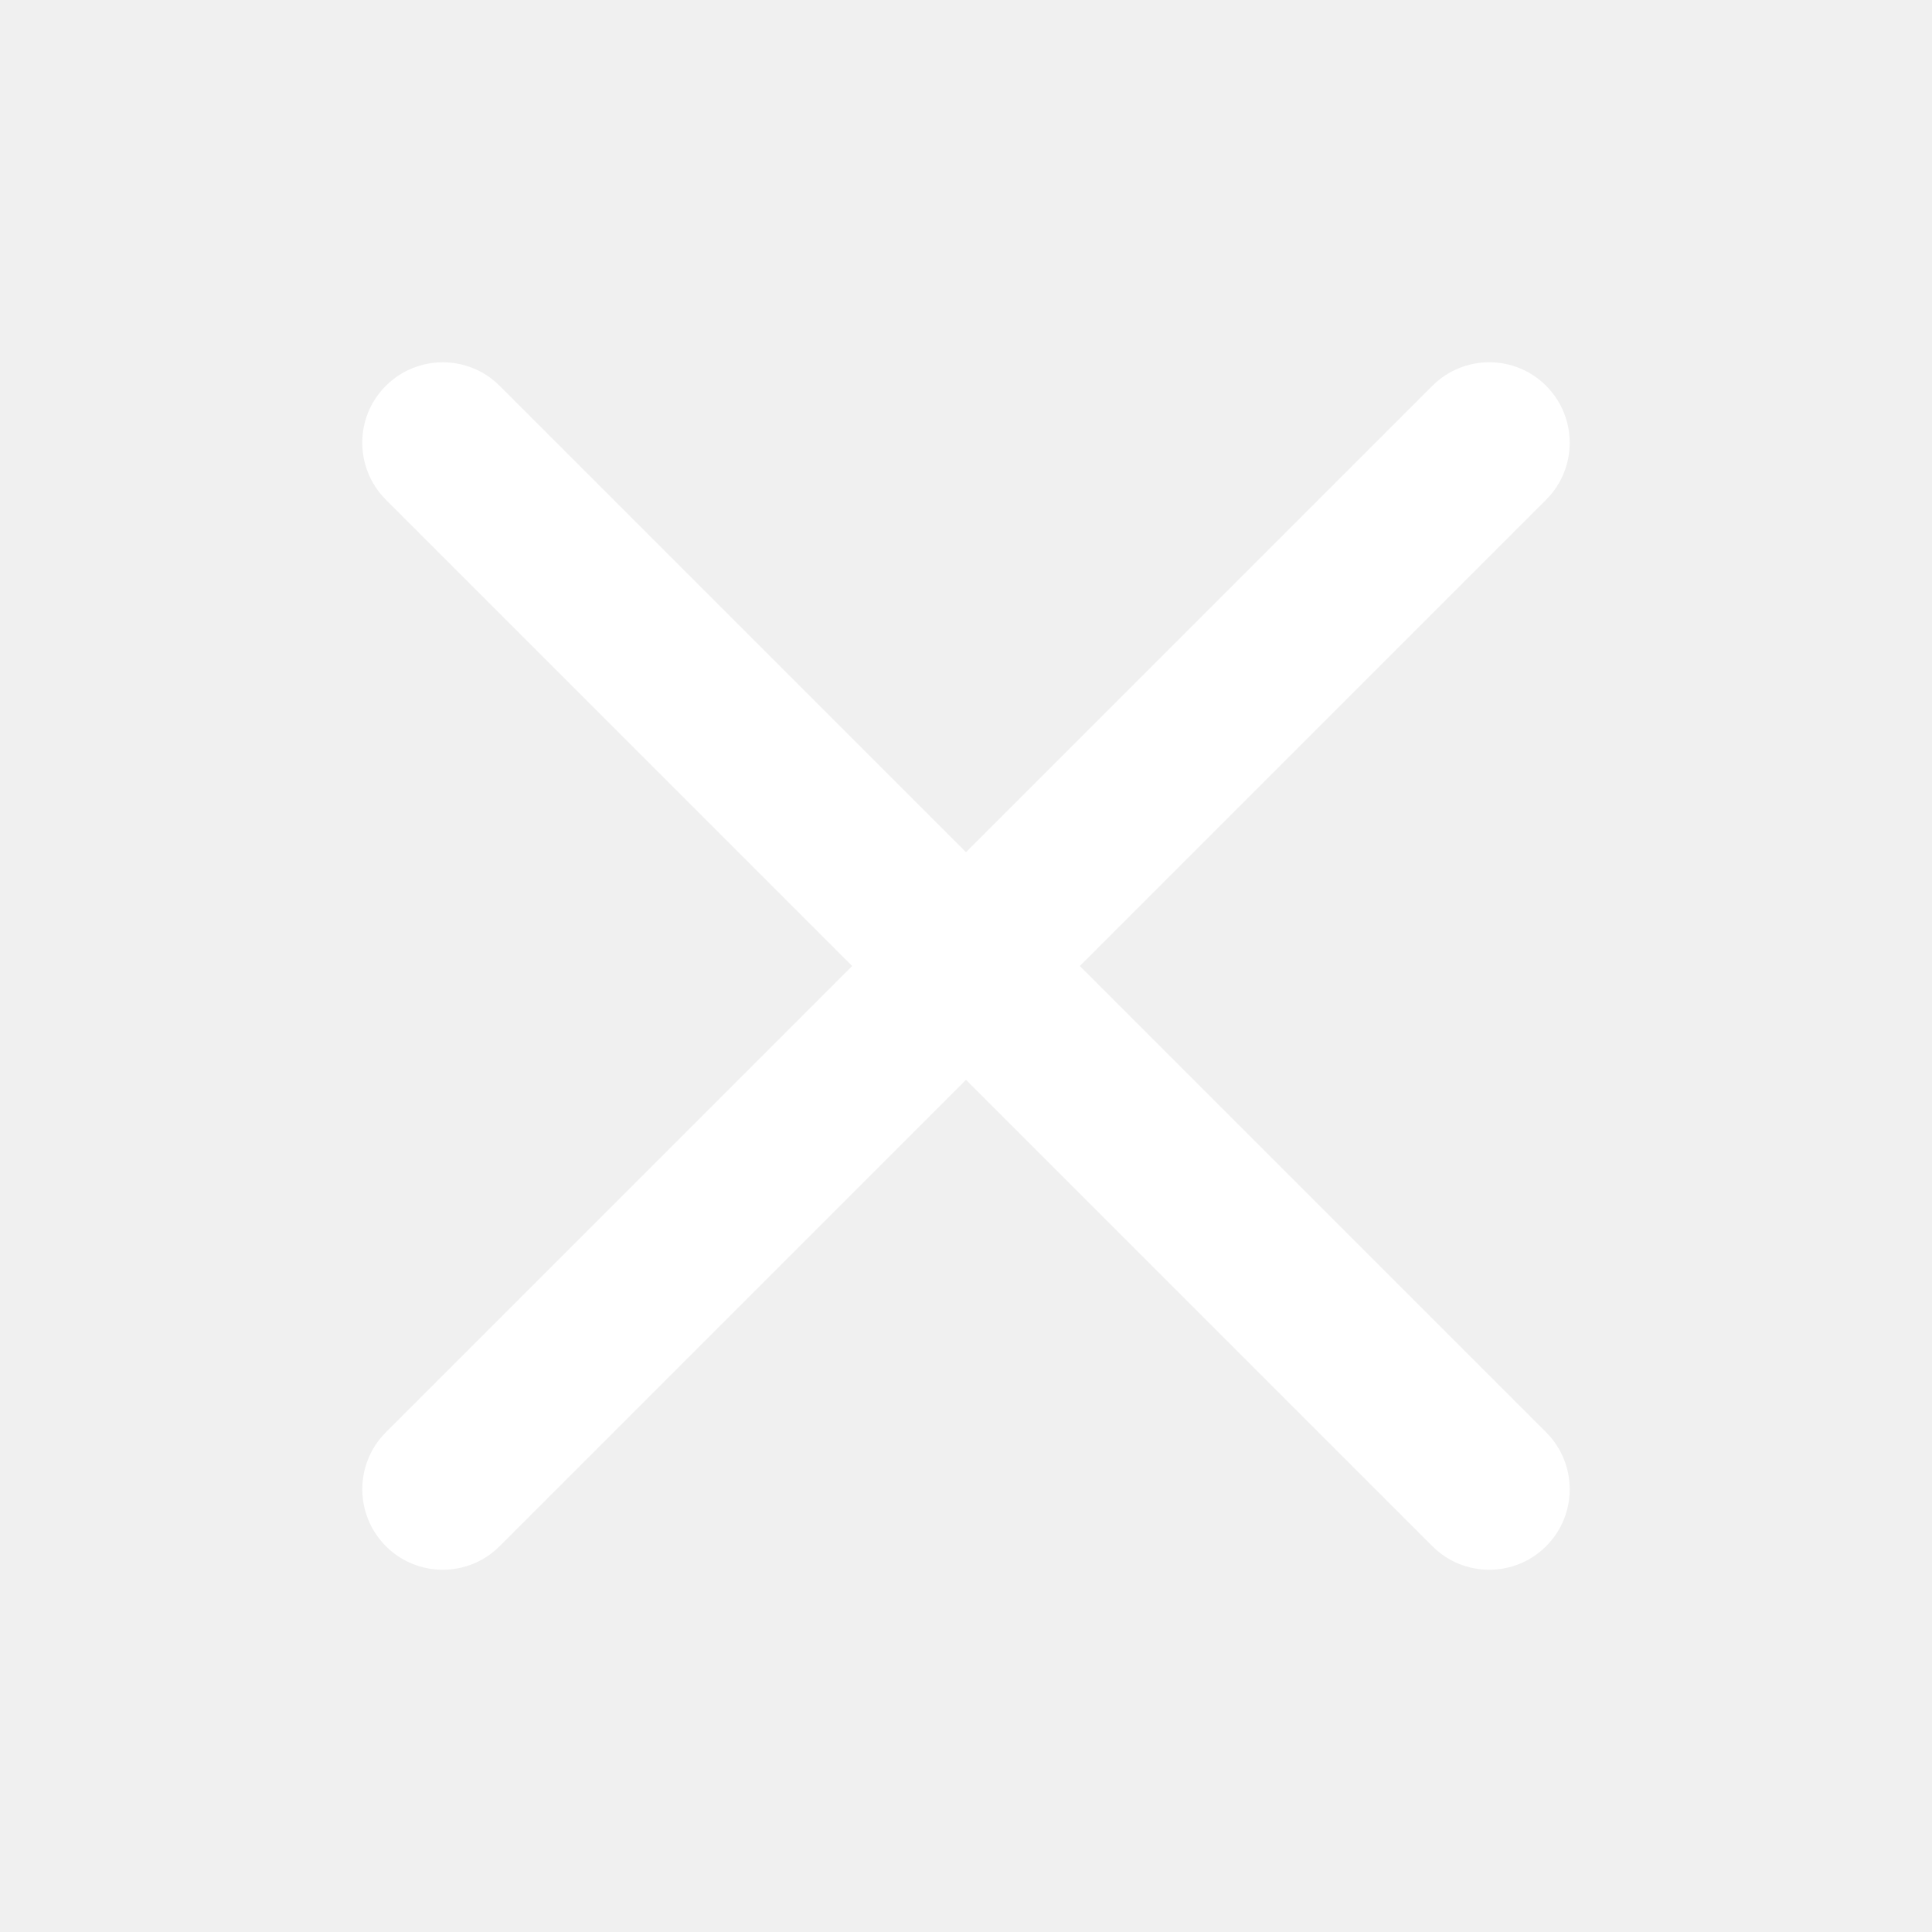
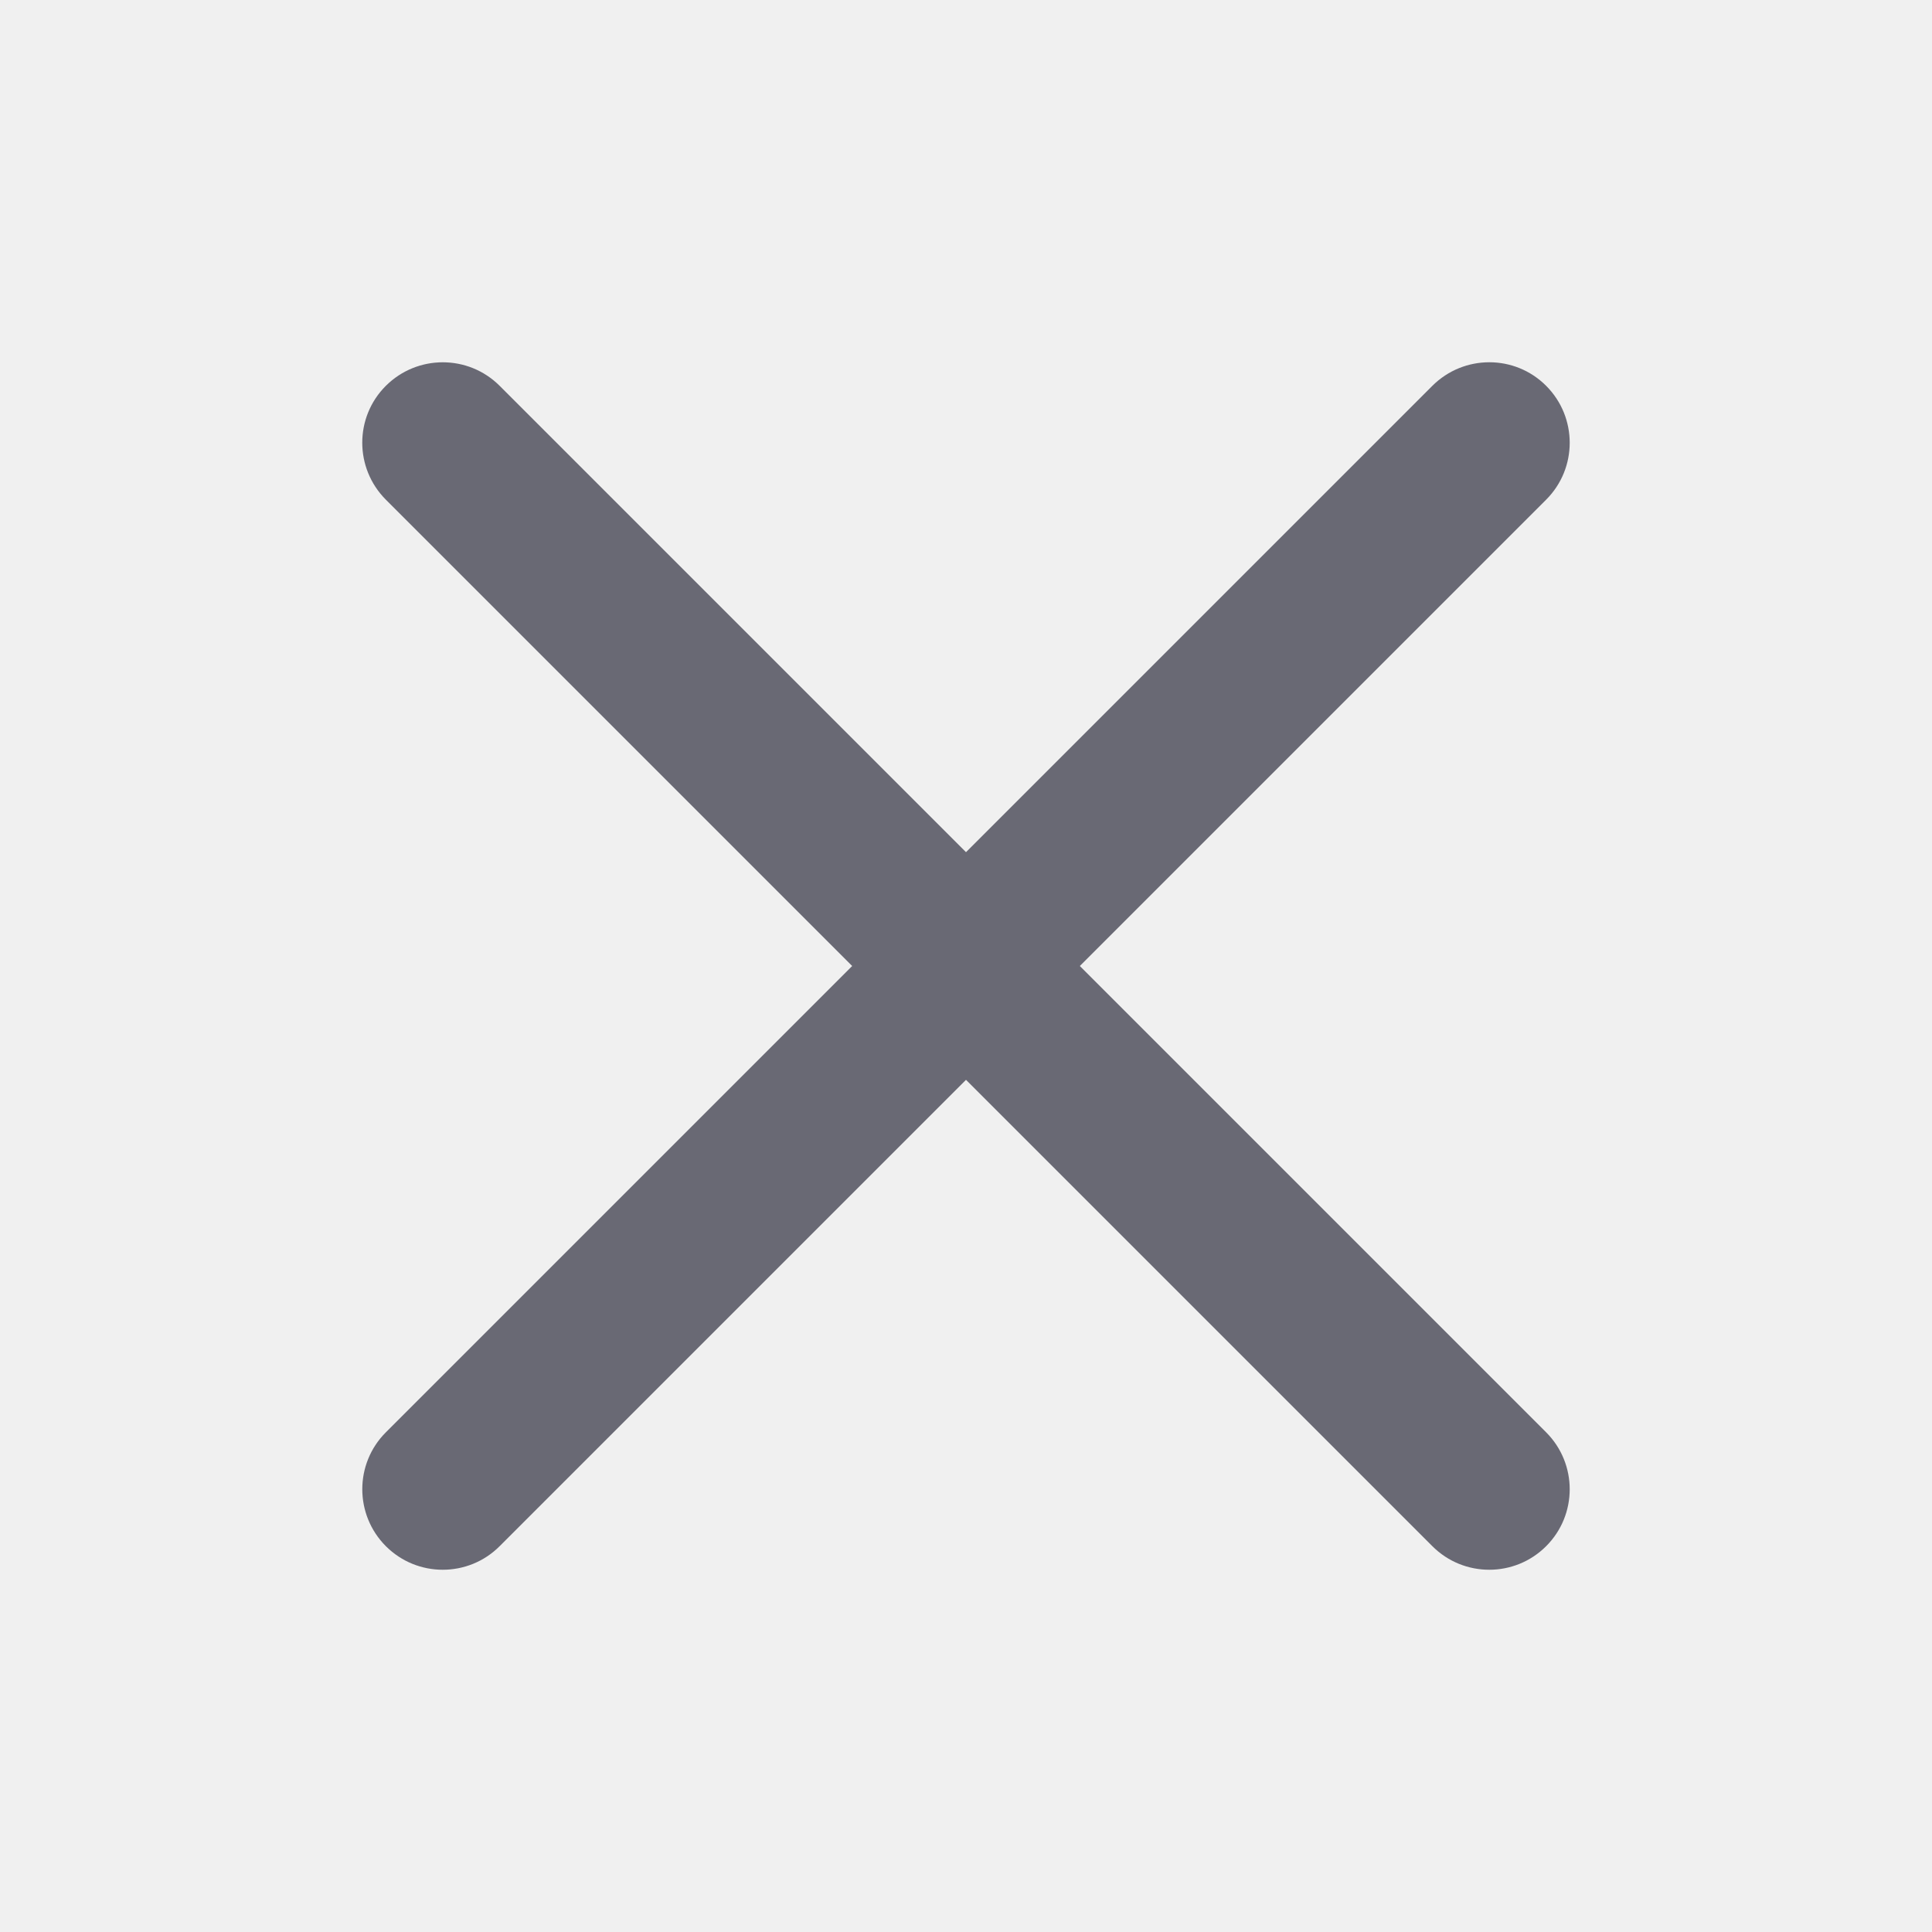
<svg xmlns="http://www.w3.org/2000/svg" width="24" height="24" viewBox="0 0 24 24" fill="none">
-   <path d="M13.414 12L19.207 6.207C19.597 5.817 19.597 5.184 19.207 4.793C18.817 4.402 18.184 4.403 17.793 4.793L12 10.586L6.207 4.793C5.817 4.403 5.184 4.403 4.793 4.793C4.402 5.183 4.403 5.816 4.793 6.207L10.586 12L4.793 17.793C4.403 18.183 4.403 18.816 4.793 19.207C4.988 19.402 5.243 19.5 5.5 19.5C5.757 19.5 6.012 19.402 6.207 19.207L12 13.414L17.793 19.207C17.988 19.402 18.243 19.5 18.5 19.5C18.757 19.5 19.012 19.402 19.207 19.207C19.597 18.817 19.597 18.184 19.207 17.793L13.414 12Z" fill="white" />
+   <path d="M13.414 12L19.207 6.207C19.597 5.817 19.597 5.184 19.207 4.793C18.817 4.402 18.184 4.403 17.793 4.793L12 10.586L6.207 4.793C5.817 4.403 5.184 4.403 4.793 4.793C4.402 5.183 4.403 5.816 4.793 6.207L10.586 12L4.793 17.793C4.403 18.183 4.403 18.816 4.793 19.207C4.988 19.402 5.243 19.5 5.5 19.5C5.757 19.5 6.012 19.402 6.207 19.207L12 13.414L17.793 19.207C17.988 19.402 18.243 19.5 18.5 19.5C18.757 19.5 19.012 19.402 19.207 19.207C19.597 18.817 19.597 18.184 19.207 17.793L13.414 12Z" fill="#696974" />
</svg>
